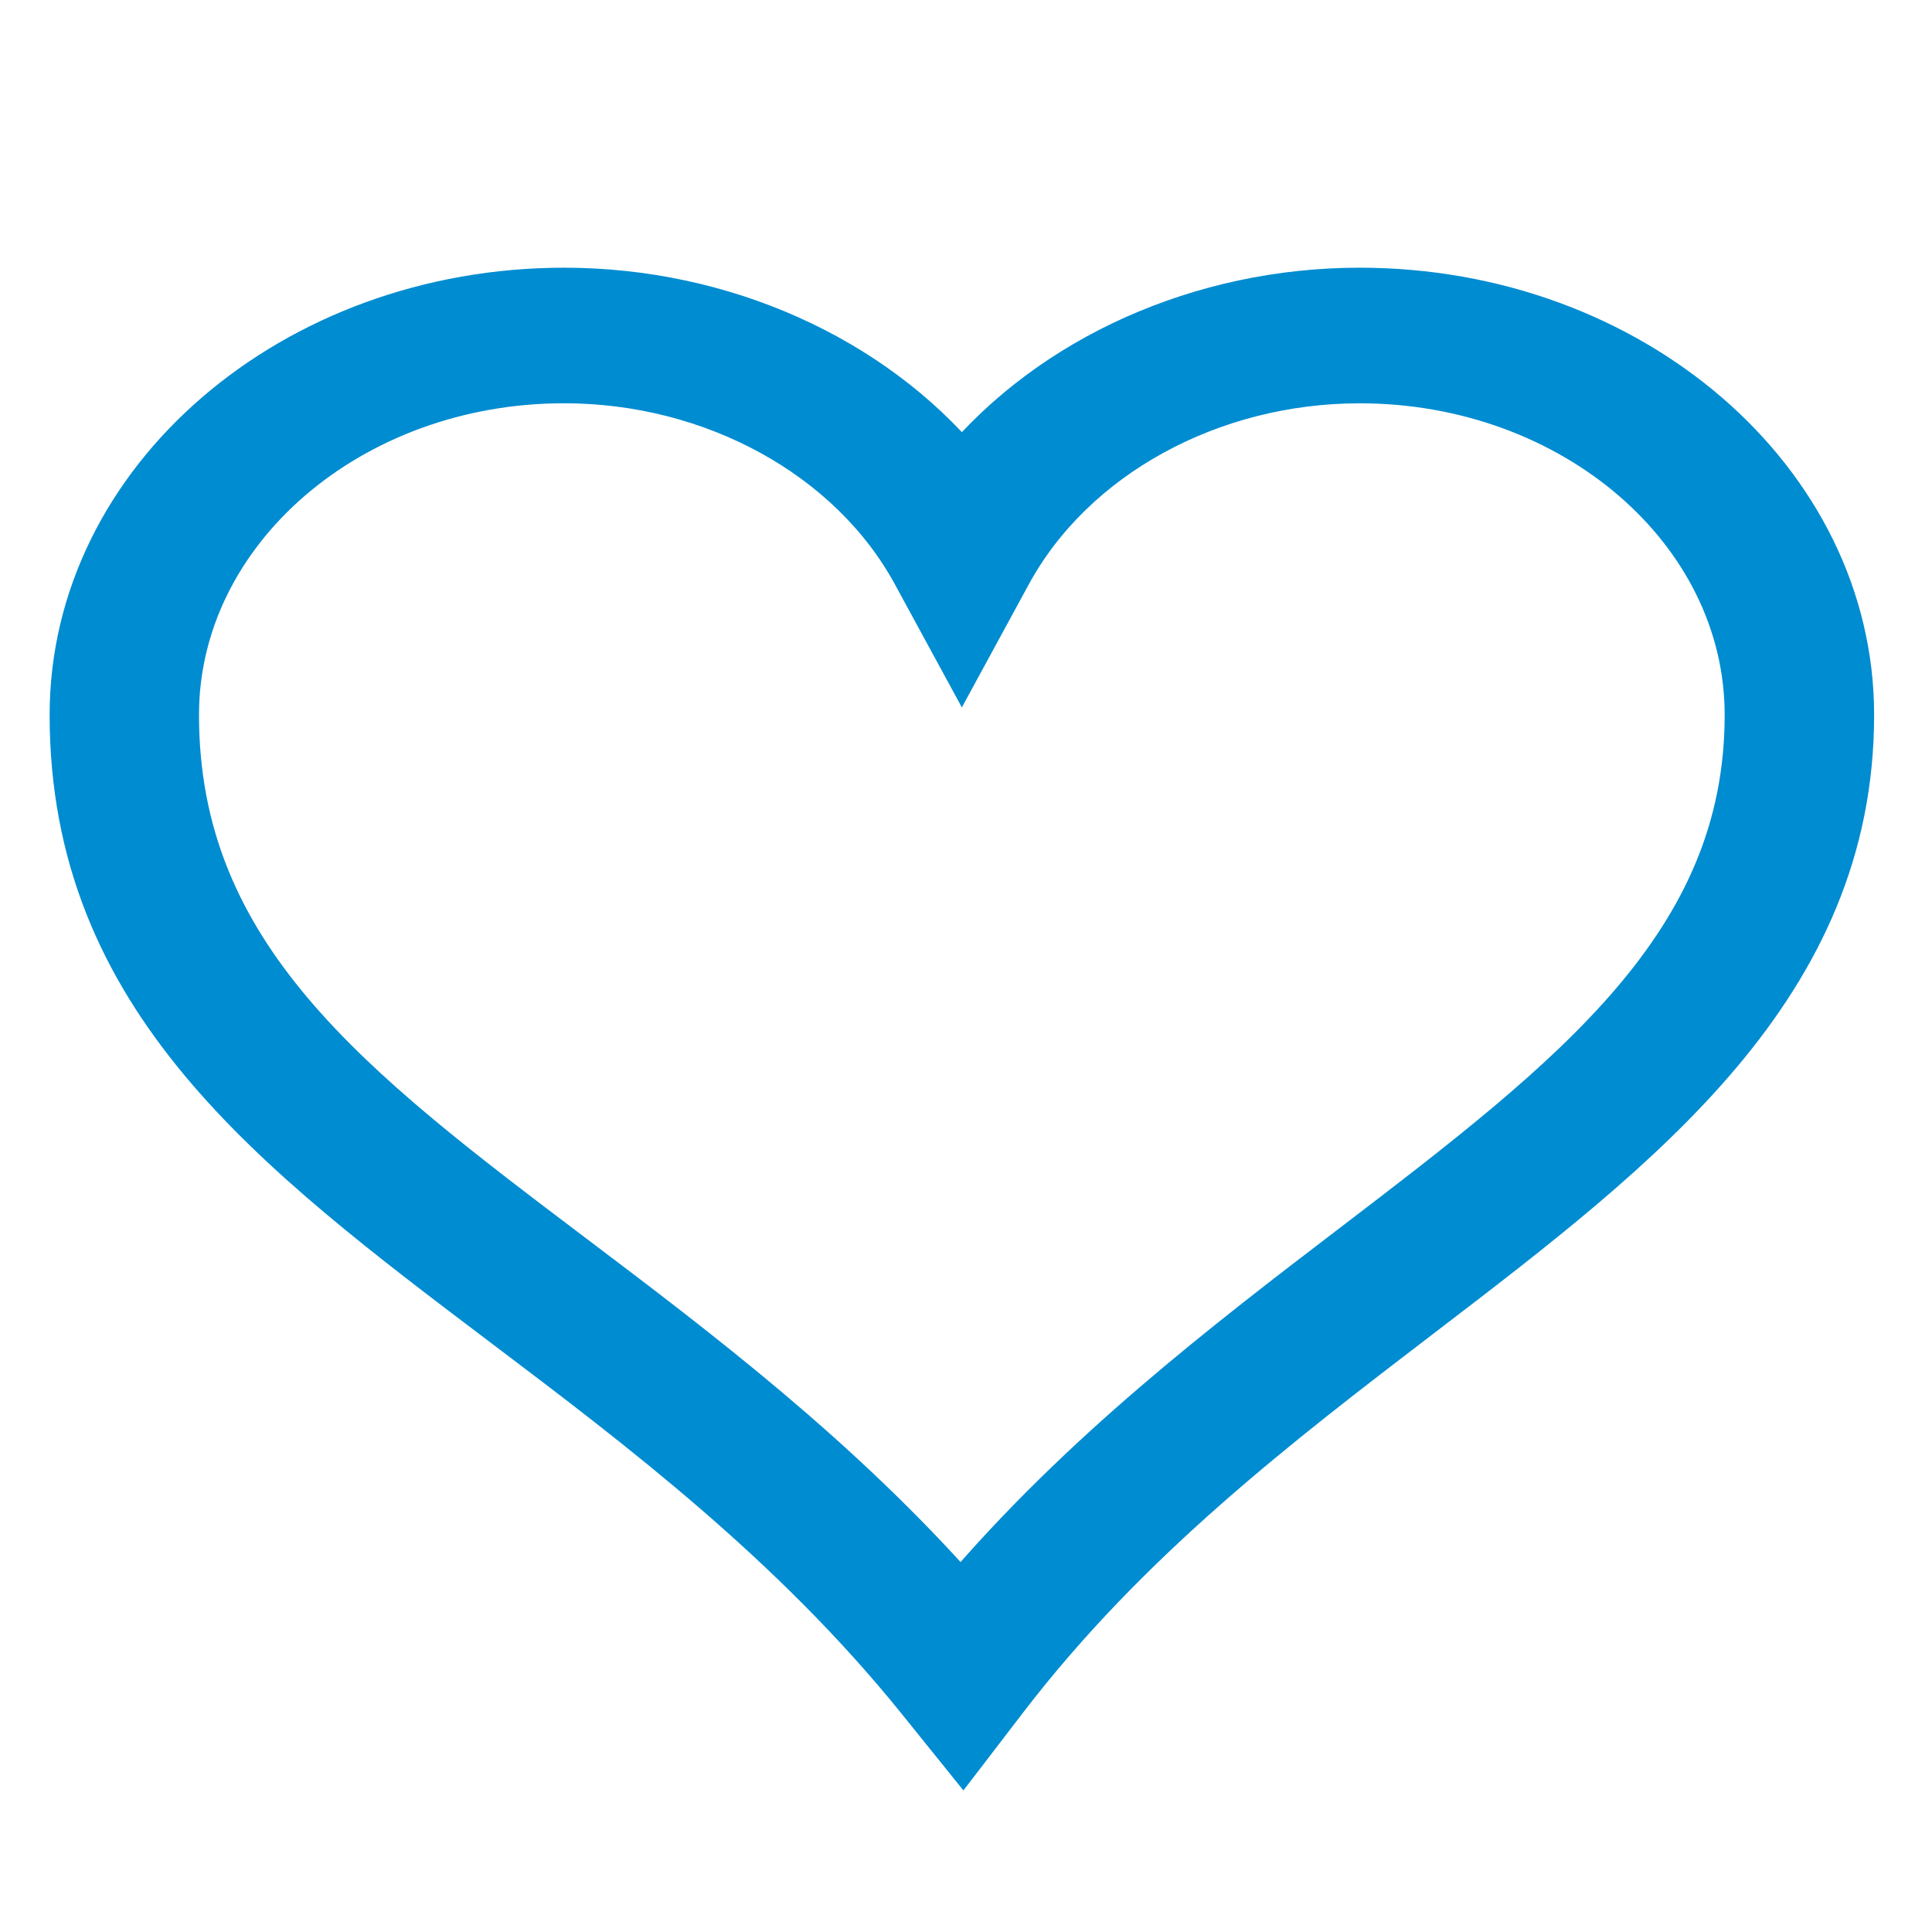
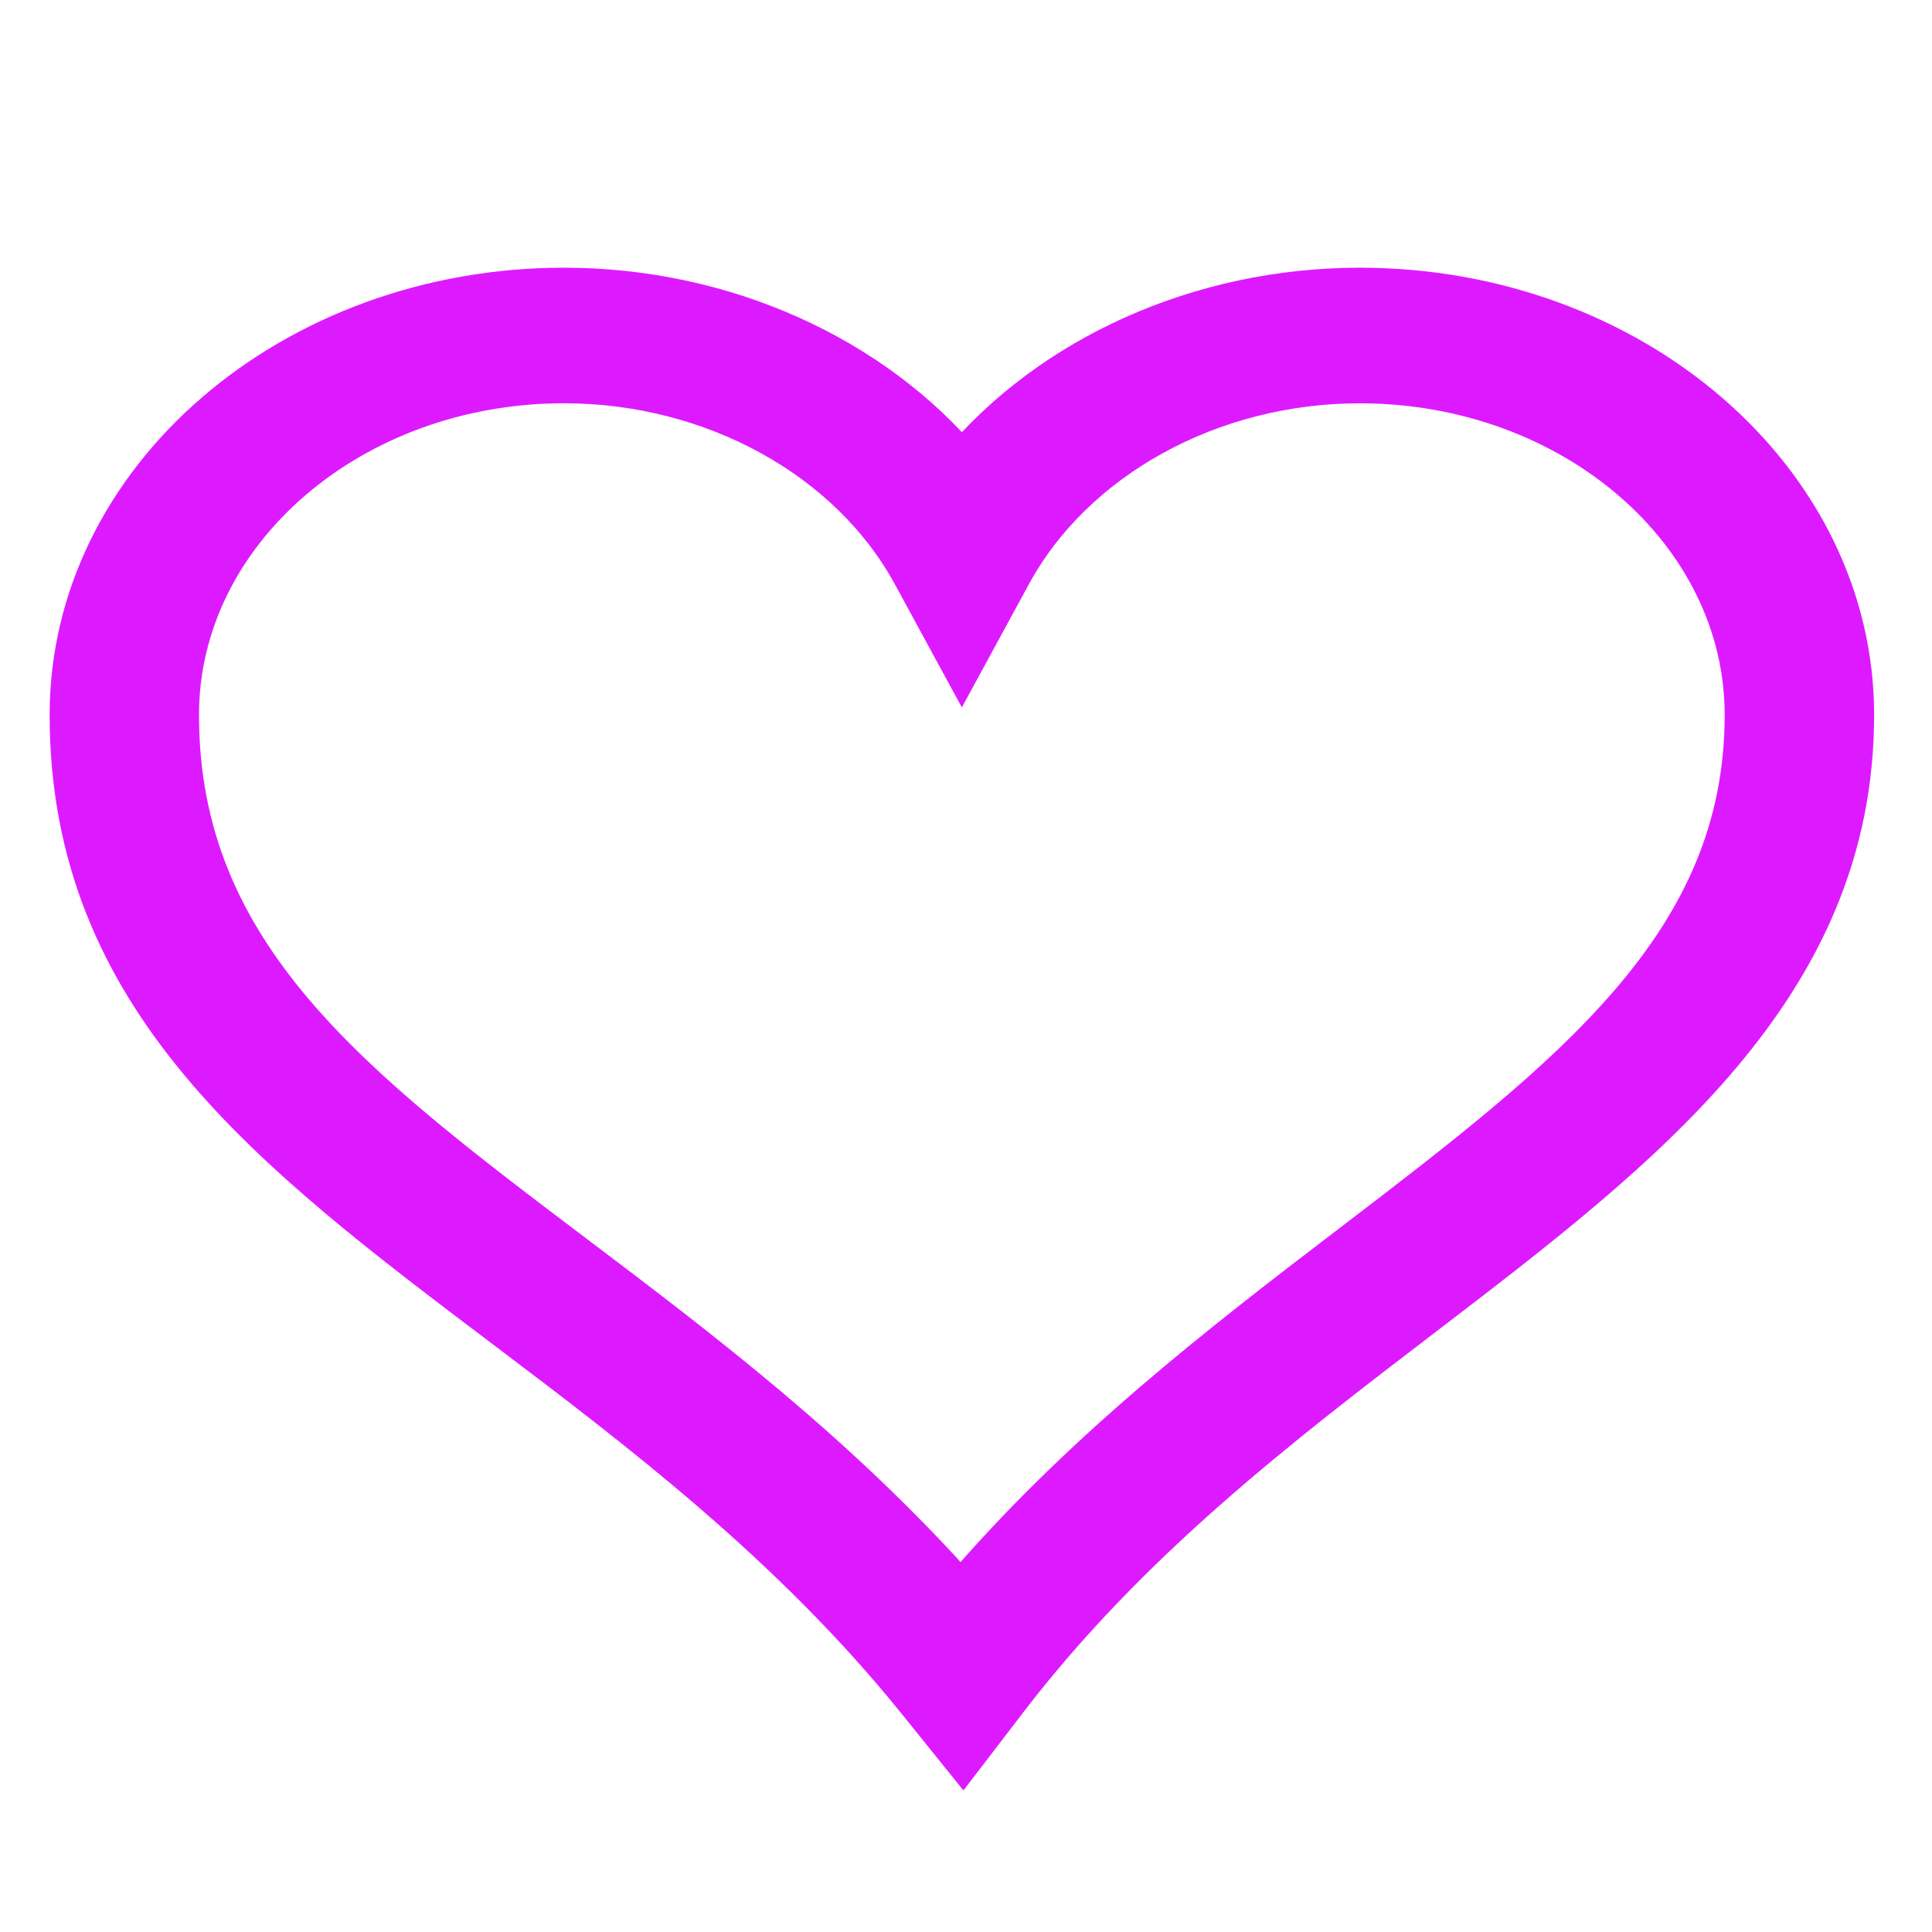
<svg xmlns="http://www.w3.org/2000/svg" width="48px" height="48px" id="svg2985" version="1.1">
  <defs id="defs2987" />
  <g id="layer1">
-     <path d="m 33.78,7.251 c -3.939,0 -7.618,1.675 -9.882,4.389 -2.265,-2.714 -5.945,-4.389 -9.884,-4.389 -6.716,0 -12.181,4.714 -12.181,10.509 0,7.018 4.968,10.773 10.721,15.121 3.36,2.539 7.168,5.417 10.313,9.319 l 1.057,1.312 1.022,-1.333 c 3.044,-3.97 6.768,-6.818 10.369,-9.572 5.476,-4.188 10.647,-8.144 10.647,-14.847 0,-5.795 -5.464,-10.509 -12.181,-10.509 z M 33.648,30.986 c -3.183,2.434 -6.746,5.158 -9.774,8.729 -3.078,-3.485 -6.558,-6.115 -9.666,-8.464 -5.511,-4.165 -9.864,-7.455 -9.864,-13.49 0,-4.6 4.337,-8.342 9.669,-8.342 3.723,0 7.157,1.888 8.747,4.811 l 1.137,2.09 1.137,-2.09 c 1.59,-2.922 5.022,-4.81 8.746,-4.81 5.332,0 9.669,3.741 9.669,8.342 -8.9e-5,5.729 -4.325,9.038 -9.801,13.226 z" id="path3" style="fill:#008cd1;fill-opacity:1;stroke:#008cd1;stroke-width:1.2;stroke-miterlimit:4;stroke-dasharray:none;stroke-opacity:1" />
+     <path d="m 33.78,7.251 c -3.939,0 -7.618,1.675 -9.882,4.389 -2.265,-2.714 -5.945,-4.389 -9.884,-4.389 -6.716,0 -12.181,4.714 -12.181,10.509 0,7.018 4.968,10.773 10.721,15.121 3.36,2.539 7.168,5.417 10.313,9.319 l 1.057,1.312 1.022,-1.333 c 3.044,-3.97 6.768,-6.818 10.369,-9.572 5.476,-4.188 10.647,-8.144 10.647,-14.847 0,-5.795 -5.464,-10.509 -12.181,-10.509 z M 33.648,30.986 c -3.183,2.434 -6.746,5.158 -9.774,8.729 -3.078,-3.485 -6.558,-6.115 -9.666,-8.464 -5.511,-4.165 -9.864,-7.455 -9.864,-13.49 0,-4.6 4.337,-8.342 9.669,-8.342 3.723,0 7.157,1.888 8.747,4.811 l 1.137,2.09 1.137,-2.09 c 1.59,-2.922 5.022,-4.81 8.746,-4.81 5.332,0 9.669,3.741 9.669,8.342 -8.9e-5,5.729 -4.325,9.038 -9.801,13.226 z" id="path3" style="fill:#dd1aff;fill-opacity:1;stroke:#dd1aff;stroke-width:1.2;stroke-miterlimit:4;stroke-dasharray:none;stroke-opacity:1" />
  </g>
</svg>
